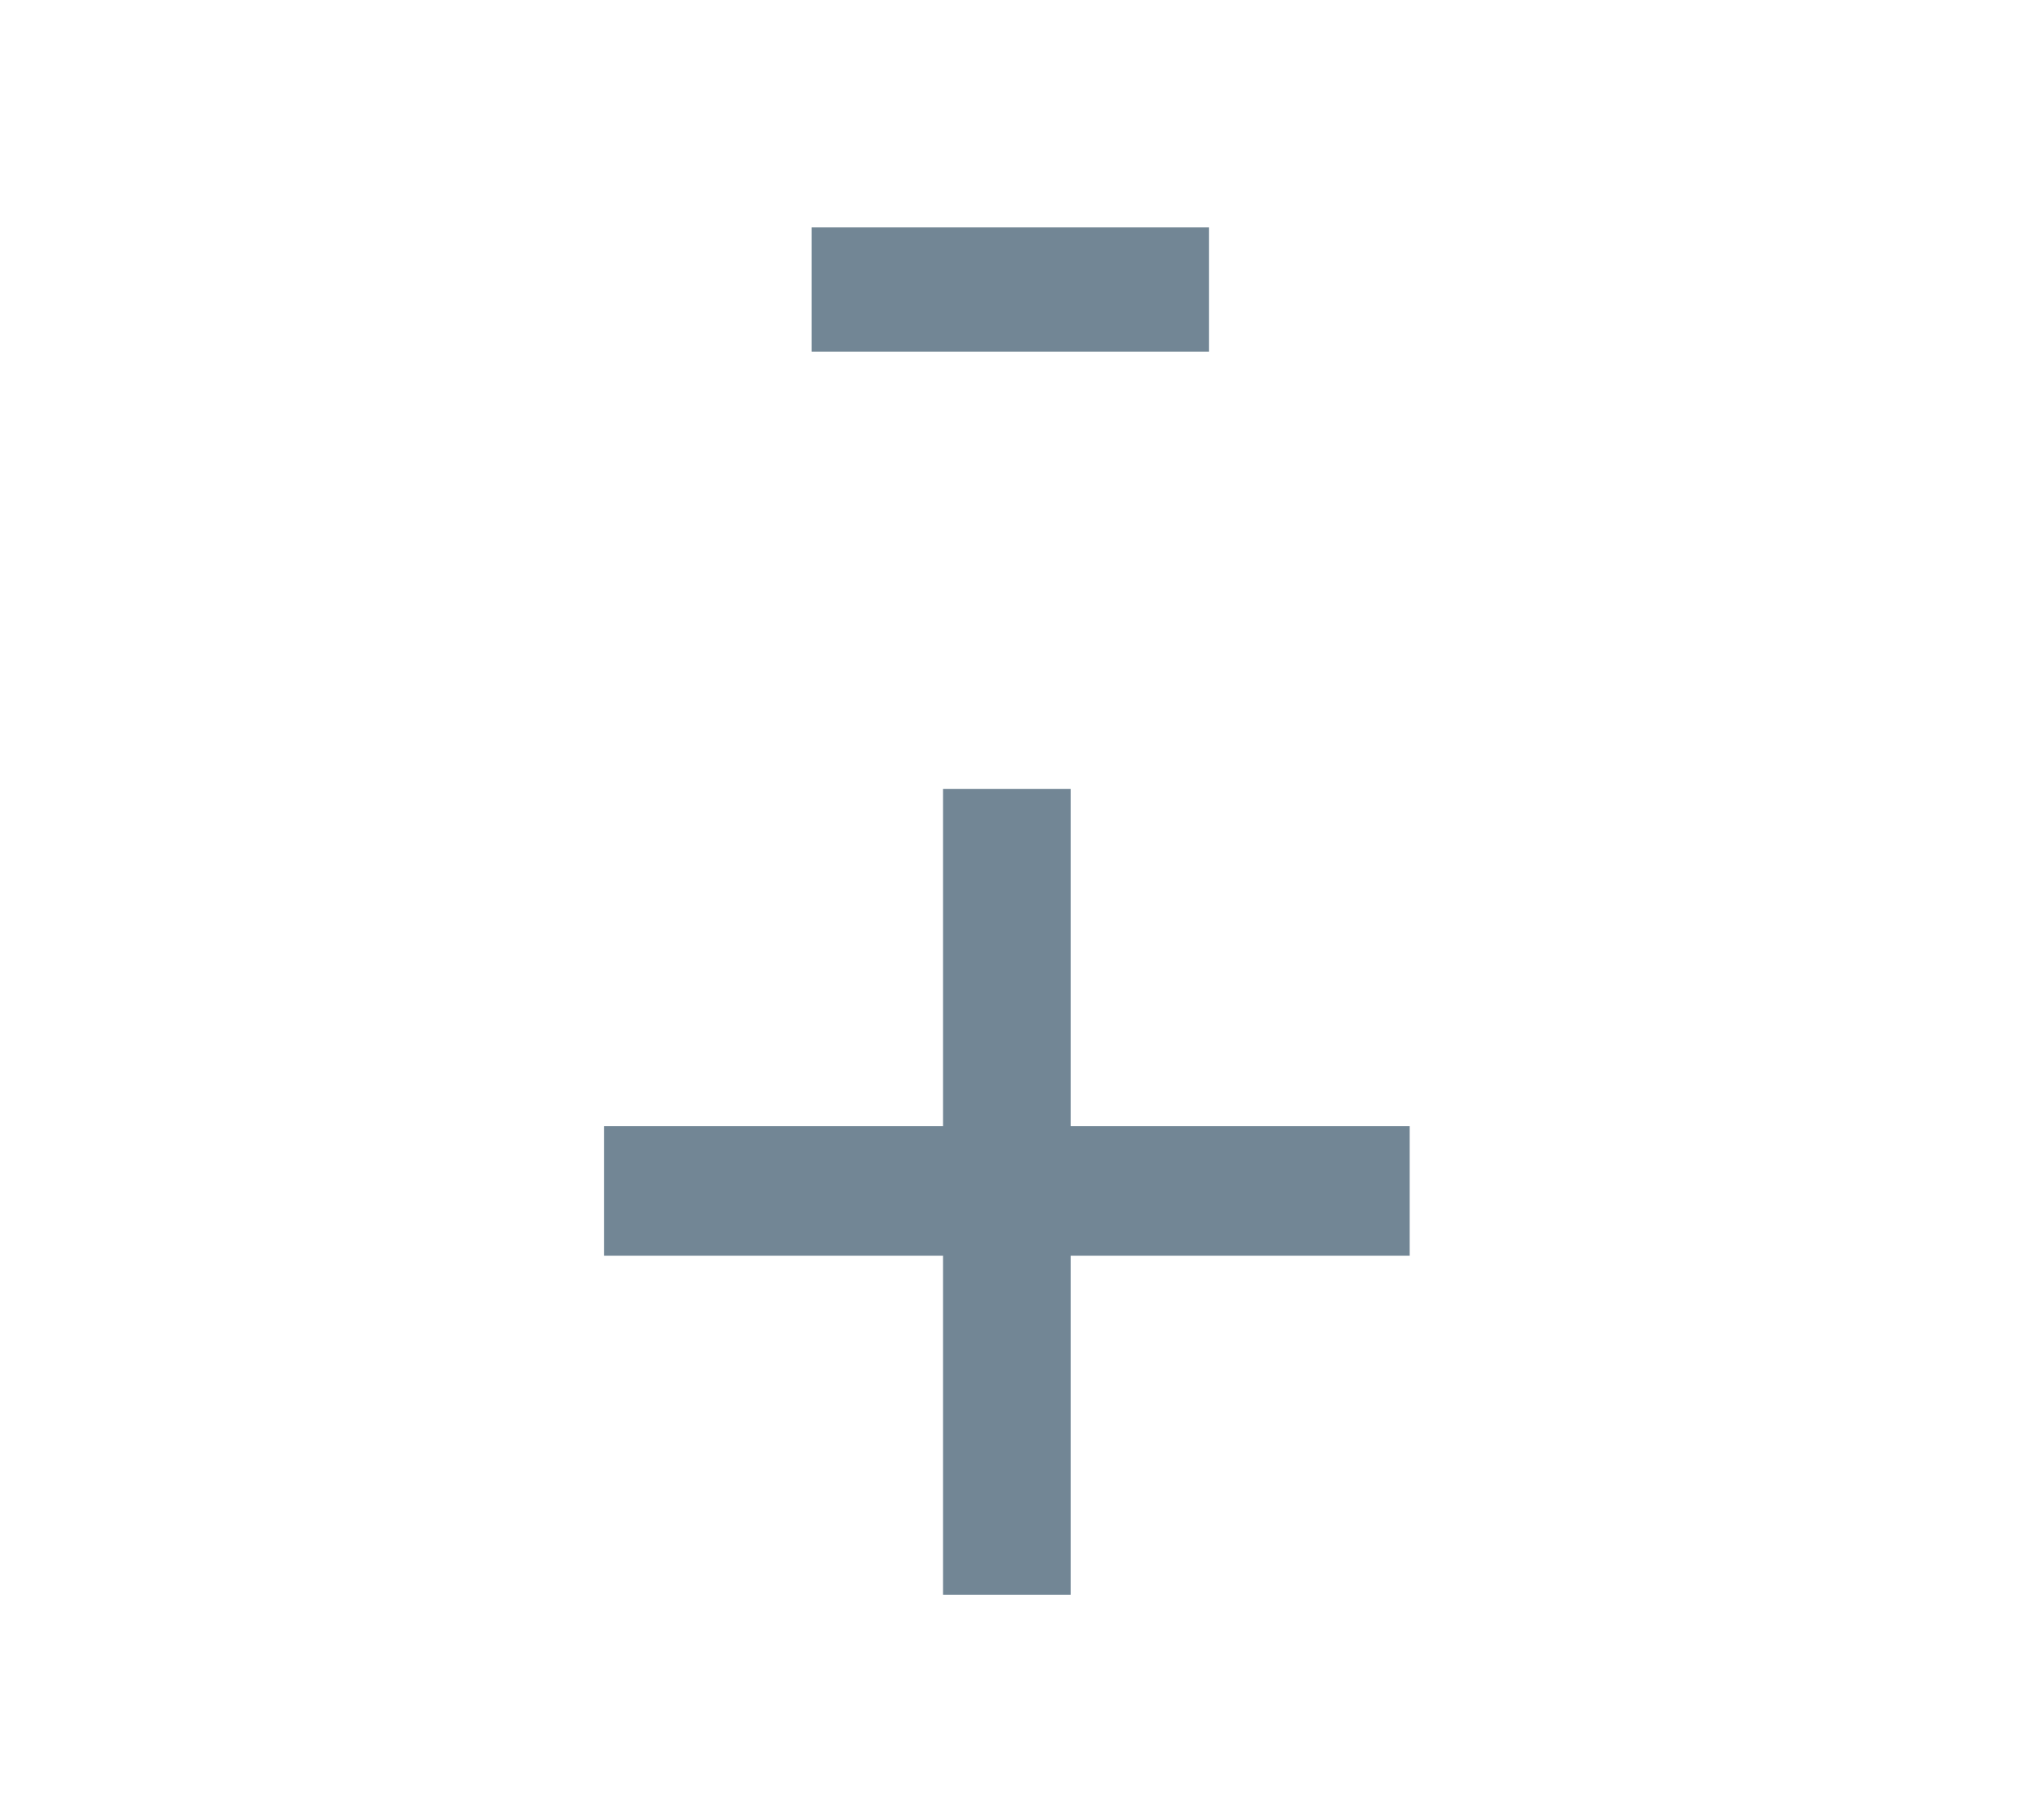
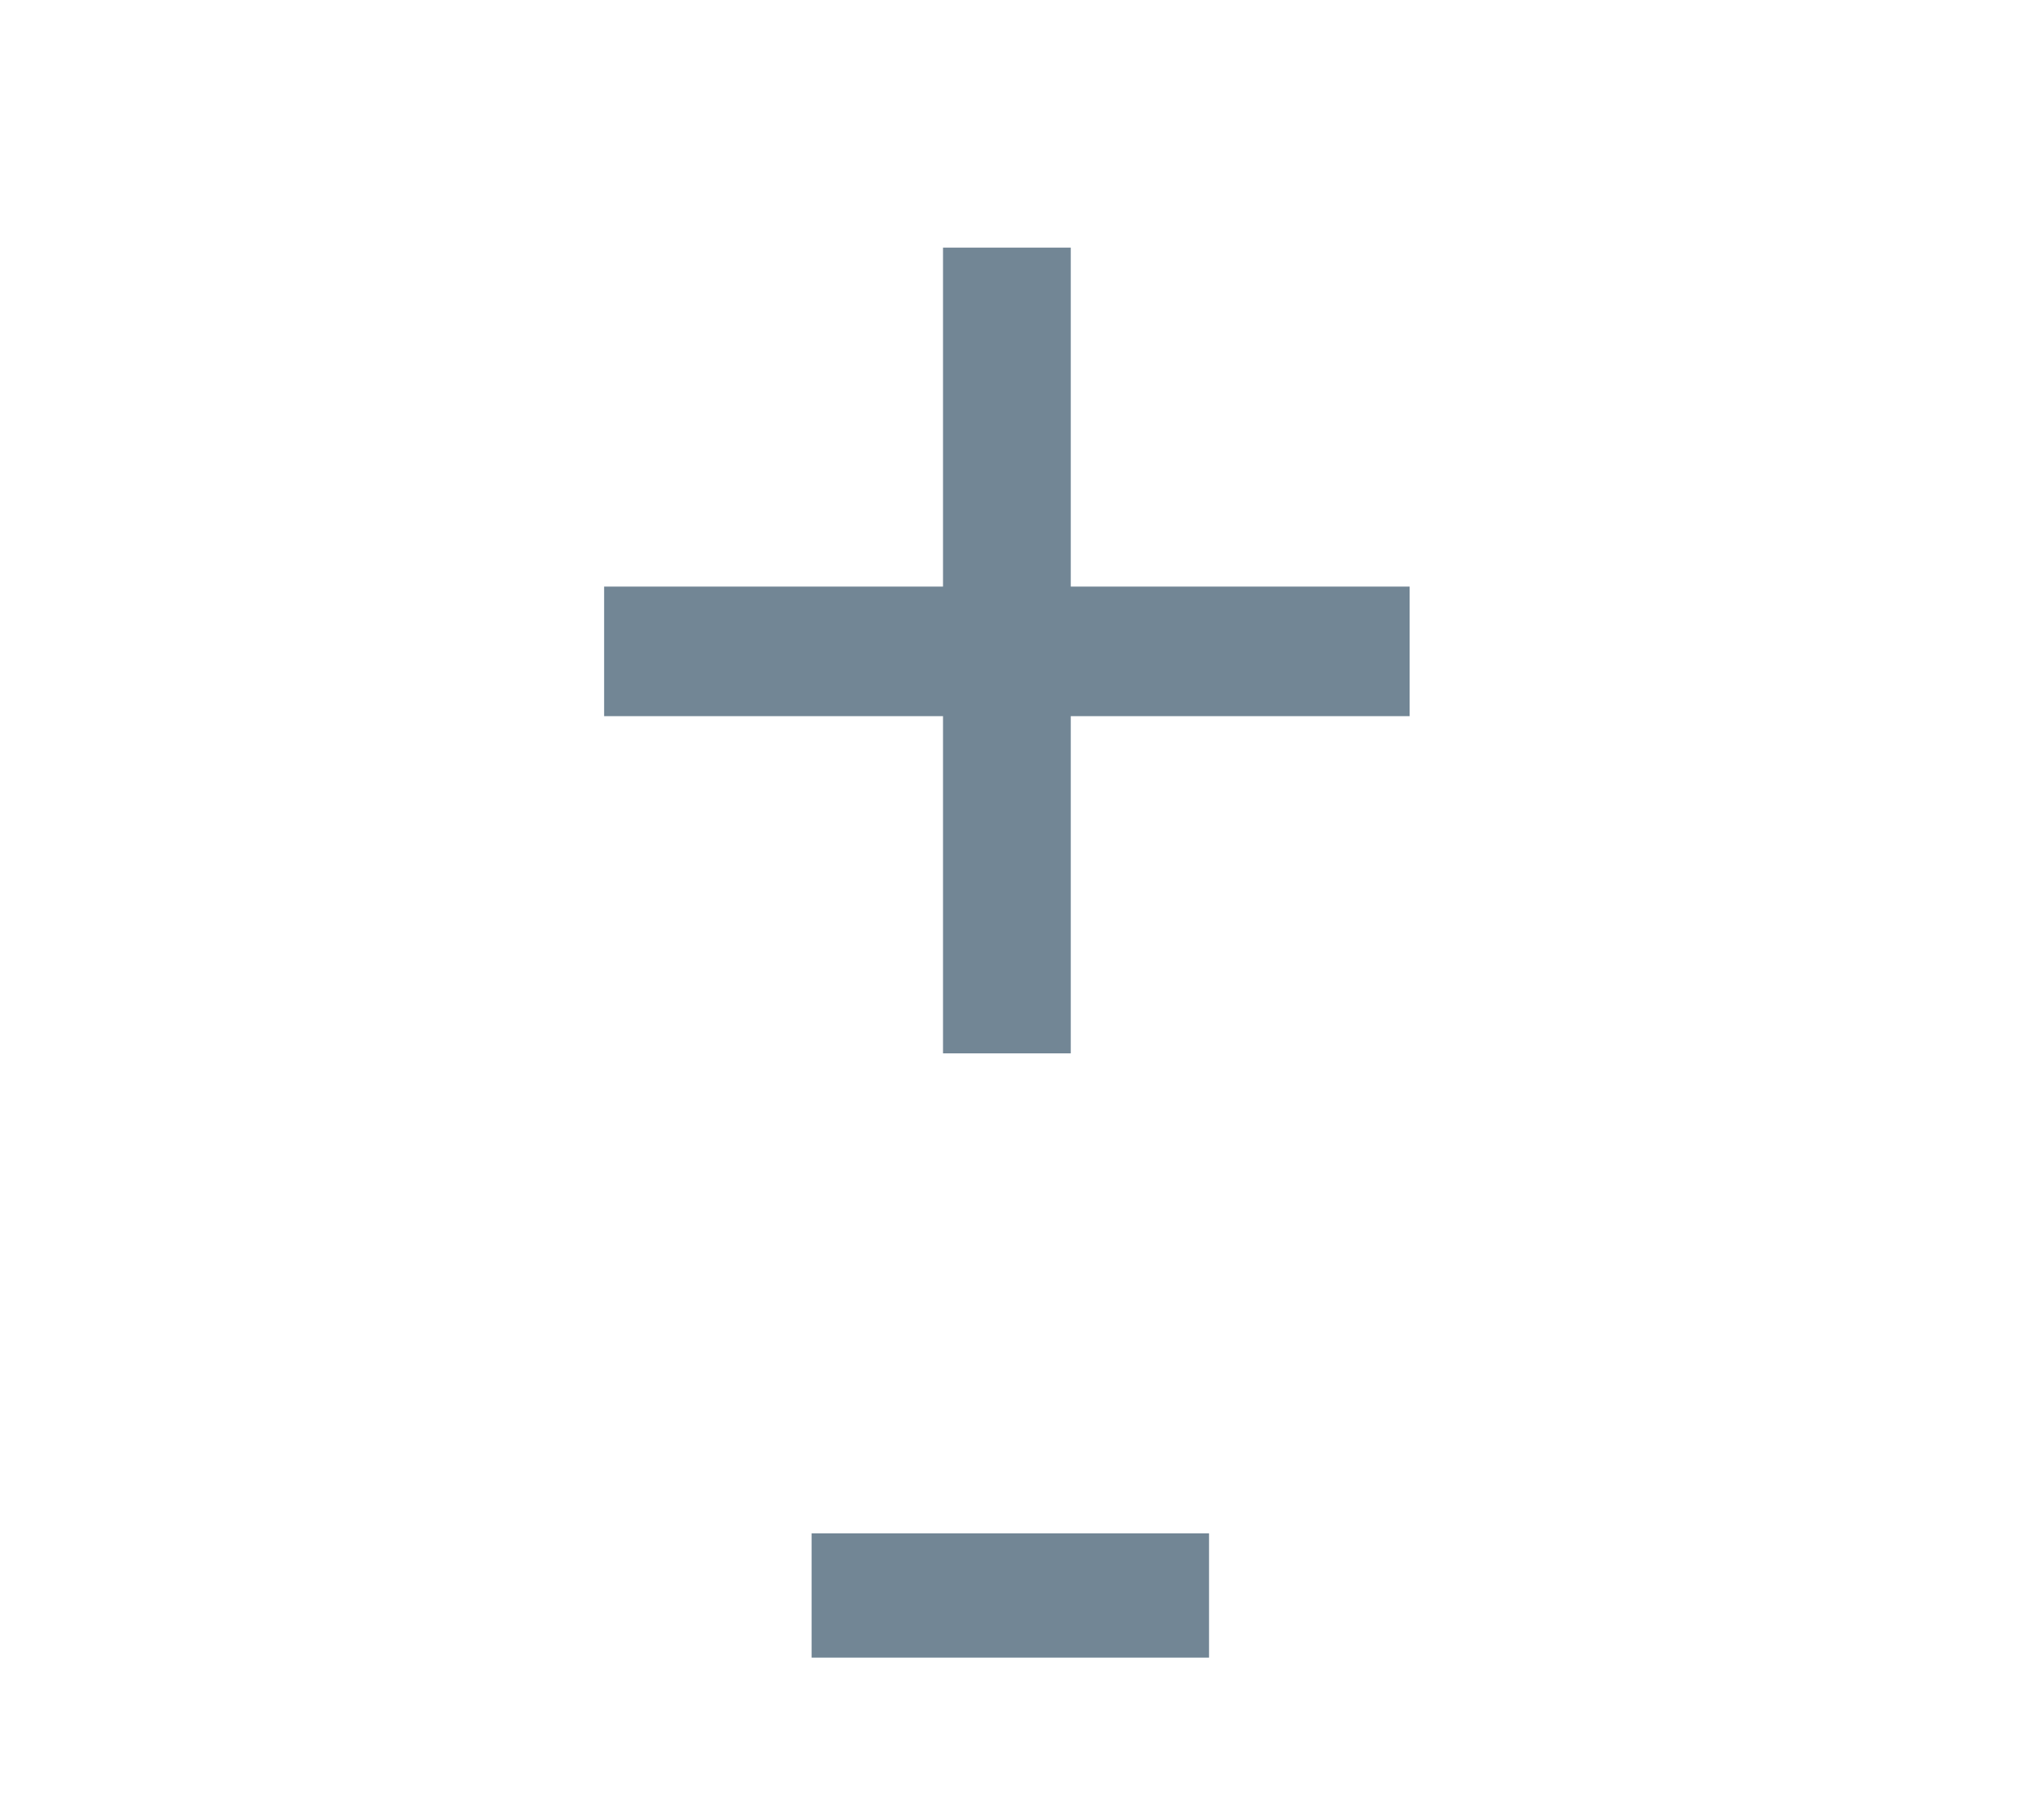
<svg xmlns="http://www.w3.org/2000/svg" width="100%" height="100%" viewBox="0 0 18 16" version="1.1" xml:space="preserve" style="fill-rule:evenodd;clip-rule:evenodd;stroke-linejoin:round;stroke-miterlimit:2;">
-   <g id="diff" transform="matrix(1,0,0,-1,0,16.2199)">
+   <g id="diff">
    <g transform="matrix(1,0,0,1,-3.78152,5.5081)">
      <g transform="matrix(13.75,0,0,13.75,16.7863,4.53304)" />
      <text x="8.508px" y="4.533px" style="font-family:'Menlo-Regular', 'Menlo', monospace;font-size:13.75px;fill:rgb(114,134,149);">+</text>
    </g>
-     <g transform="matrix(1,0,0,1,-3.75131,12.9054)">
+     <g transform="matrix(1,0,0,1,-3.75131,13.2809)">
      <g transform="matrix(13.75,0,0,13.75,16.7863,4.53304)" />
      <text x="8.508px" y="4.533px" style="font-family:'Menlo-Regular', 'Menlo', monospace;font-size:13.75px;fill:rgb(114,134,149);">-</text>
    </g>
  </g>
</svg>
